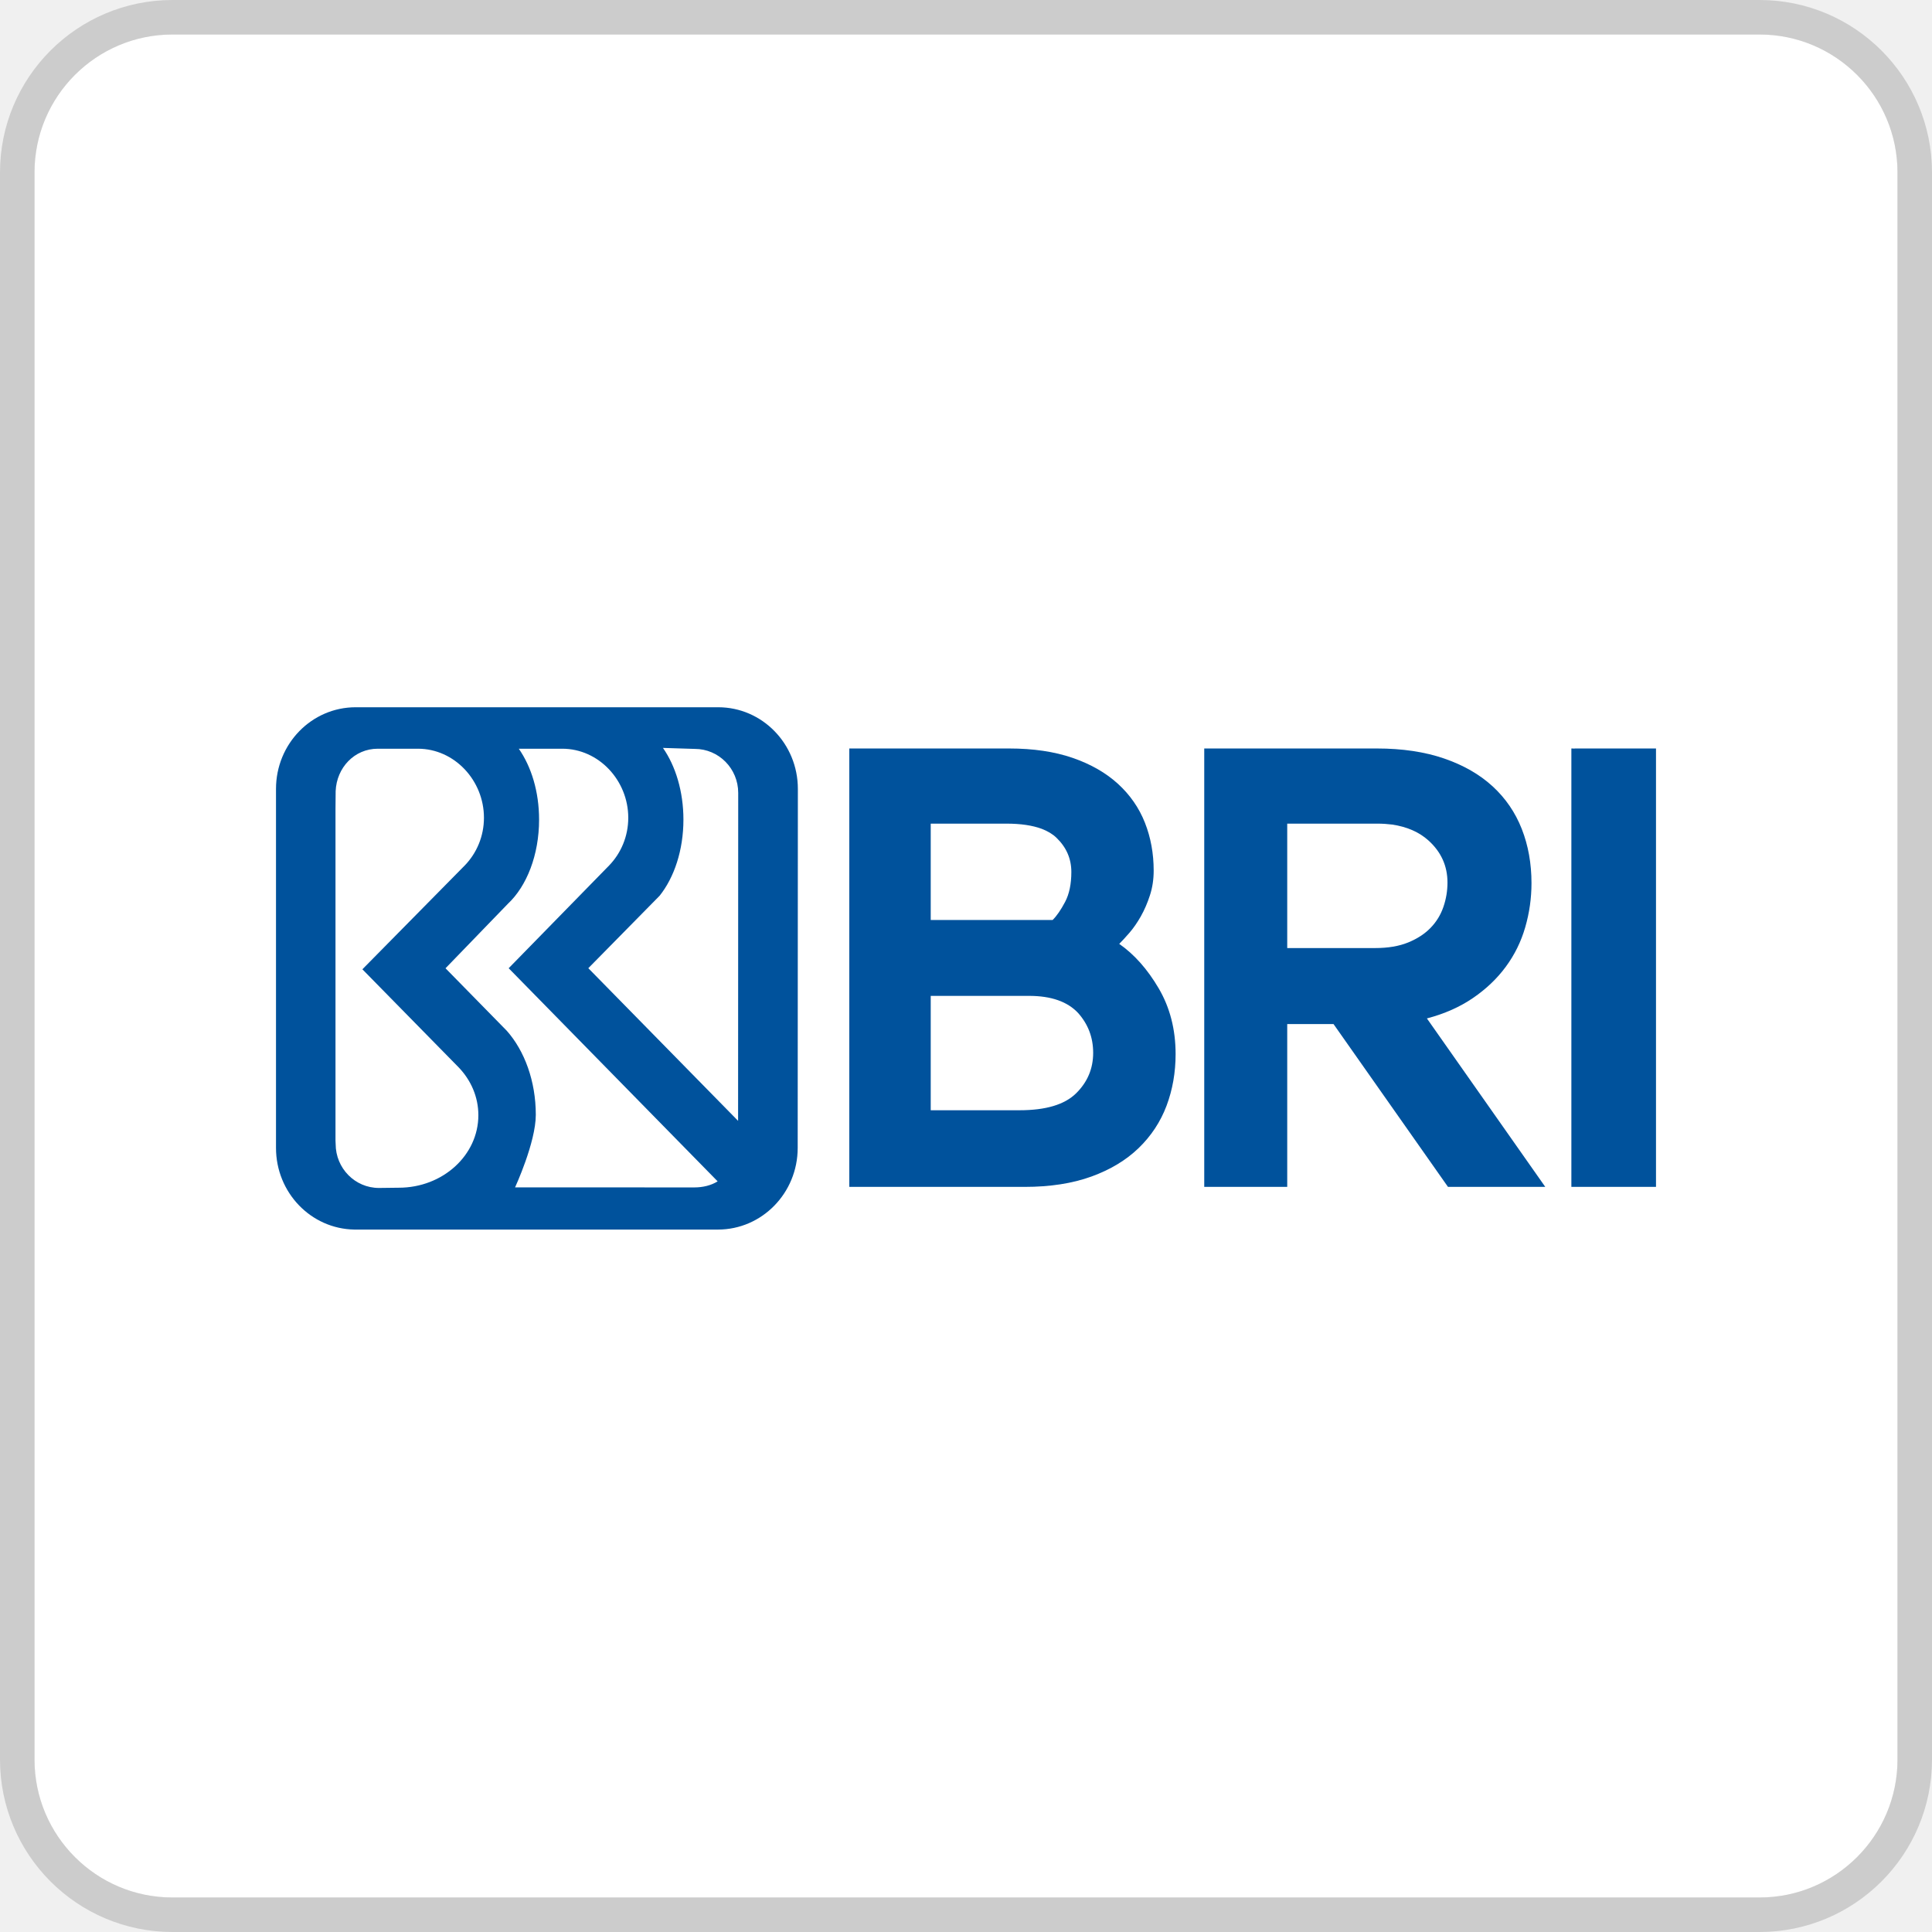
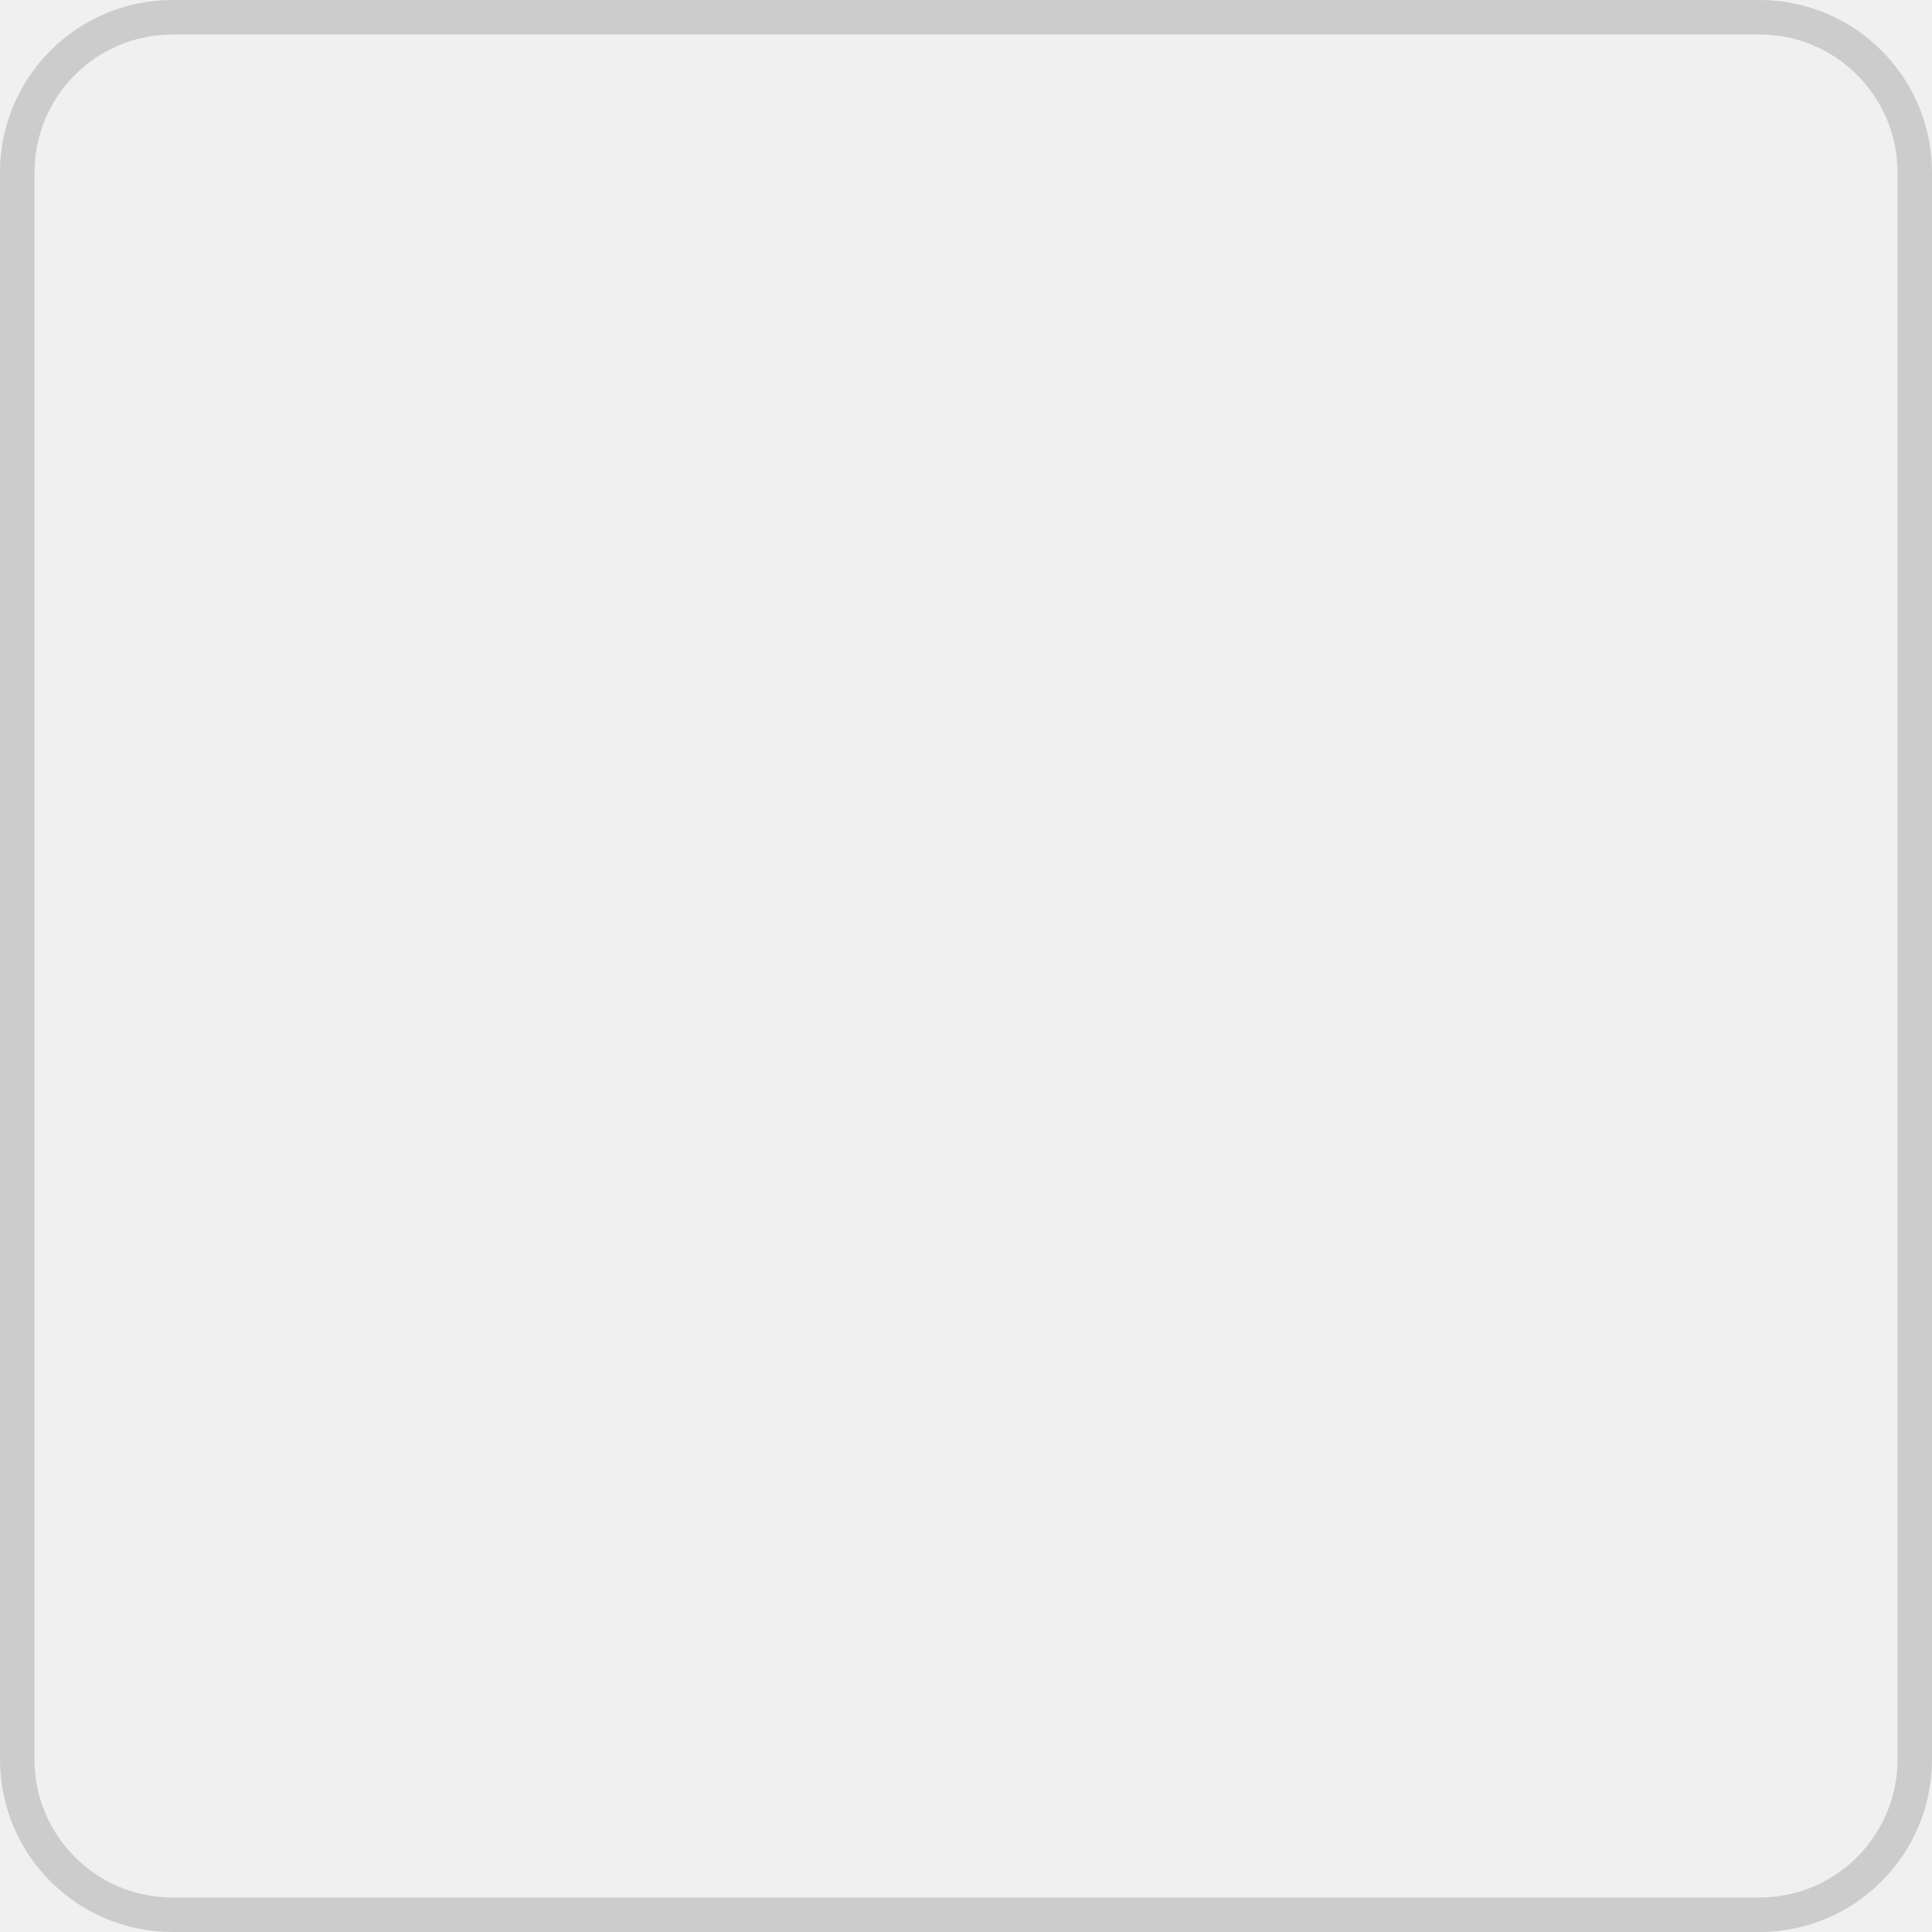
<svg xmlns="http://www.w3.org/2000/svg" width="112" height="112" viewBox="0 0 112 112" fill="none">
  <g clip-path="url(#clip0_6_7364)">
-     <rect x="2" y="2" width="108" height="108" rx="8" fill="white" />
    <path d="M41.636 41H20.617C18.068 41 16 43.118 16 45.734V66.545C16 69.137 18.027 71.241 20.548 71.279L41.621 71.279C44.17 71.279 46.243 69.161 46.243 66.545L46.253 45.734C46.253 43.118 44.184 41 41.636 41ZM23.115 68.853L21.968 68.867C20.579 68.867 19.458 67.724 19.458 66.318L19.449 66.116V46.898L19.458 45.862C19.514 44.503 20.545 43.404 21.899 43.404H24.228C26.344 43.404 28.055 45.242 28.055 47.406C28.055 48.481 27.634 49.452 26.953 50.161L21.008 56.191L26.582 61.869C27.298 62.611 27.731 63.585 27.731 64.649C27.731 66.971 25.668 68.853 23.115 68.853ZM40.252 68.836L29.859 68.833C29.859 68.833 31.061 66.233 31.061 64.626C31.061 62.667 30.405 60.914 29.38 59.756L25.827 56.132L29.45 52.386C30.535 51.367 31.251 49.565 31.251 47.514C31.251 45.889 30.802 44.45 30.075 43.404H32.595C34.709 43.404 36.421 45.242 36.421 47.406C36.421 48.481 36.002 49.452 35.323 50.161L29.488 56.129L41.603 68.484C41.217 68.726 40.734 68.836 40.252 68.836ZM42.788 64.977L34.105 56.127L38.24 51.926C39.083 50.87 39.619 49.285 39.619 47.514C39.619 45.88 39.162 44.402 38.432 43.357L40.281 43.415C41.667 43.415 42.795 44.555 42.795 45.964L42.788 64.977Z" fill="#00529C" />
    <path d="M64.883 54.718C65.052 54.549 65.252 54.331 65.483 54.065C65.712 53.798 65.93 53.484 66.136 53.12C66.341 52.757 66.517 52.352 66.662 51.904C66.808 51.456 66.88 50.978 66.88 50.47C66.88 49.478 66.711 48.552 66.372 47.693C66.033 46.834 65.513 46.083 64.811 45.441C64.109 44.8 63.232 44.298 62.178 43.934C61.126 43.572 59.897 43.39 58.493 43.39H58.455H54.42H53.37H49.235V48.018V64.04V68.805H59.401C60.877 68.805 62.166 68.605 63.268 68.206C64.368 67.807 65.283 67.256 66.009 66.554C66.735 65.852 67.273 65.035 67.625 64.104C67.975 63.172 68.151 62.173 68.151 61.108C68.151 59.68 67.824 58.41 67.171 57.295C66.517 56.183 65.754 55.323 64.883 54.718ZM60.388 48.047C60.73 48.178 61.016 48.347 61.239 48.561C61.817 49.115 62.107 49.778 62.107 50.549C62.107 51.249 61.986 51.827 61.745 52.285C61.504 52.743 61.263 53.093 61.022 53.333H53.955V47.747H58.348C59.171 47.747 59.849 47.848 60.388 48.047ZM59.655 57.732C60.934 57.732 61.882 58.063 62.5 58.725C63.08 59.376 63.372 60.145 63.372 61.035C63.372 61.951 63.041 62.734 62.378 63.385C61.715 64.036 60.625 64.362 59.106 64.362H58.538H53.955V57.732H59.655Z" fill="#00529C" />
    <path d="M85.387 57.858C86.149 57.338 86.785 56.733 87.293 56.043C87.802 55.353 88.177 54.591 88.419 53.756C88.661 52.92 88.782 52.068 88.782 51.196C88.782 50.058 88.594 49.012 88.219 48.055C87.843 47.099 87.281 46.277 86.531 45.587C85.78 44.897 84.842 44.358 83.717 43.971C82.591 43.584 81.29 43.39 79.814 43.39H79.681H69.902H69.811V68.805H74.622V59.365H77.305L83.941 68.805H89.581L82.719 59.039C83.735 58.773 84.624 58.379 85.387 57.858ZM79.85 47.747C80.153 47.747 80.438 47.767 80.71 47.801C81.568 47.93 82.269 48.236 82.809 48.723C83.544 49.386 83.912 50.2 83.912 51.163C83.912 51.647 83.833 52.116 83.676 52.574C83.519 53.032 83.273 53.436 82.935 53.785C82.597 54.135 82.164 54.418 81.634 54.635C81.103 54.852 80.464 54.96 79.717 54.96H74.622V47.747H79.85Z" fill="#00529C" />
    <path d="M91.28 43.39V43.397C91.231 43.396 91.184 43.39 91.135 43.39H91.094V43.392V52.708V59.383V68.805H96V43.39H91.28Z" fill="#00529C" />
  </g>
  <rect x="1" y="1" width="110" height="110" rx="9" stroke="#CCCCCC" stroke-width="2" />
  <defs>
    <clipPath id="clip0_6_7364">
-       <rect x="2" y="2" width="108" height="108" rx="8" fill="white" />
-     </clipPath>
+ 
+ </clipPath>
  </defs>
</svg>
